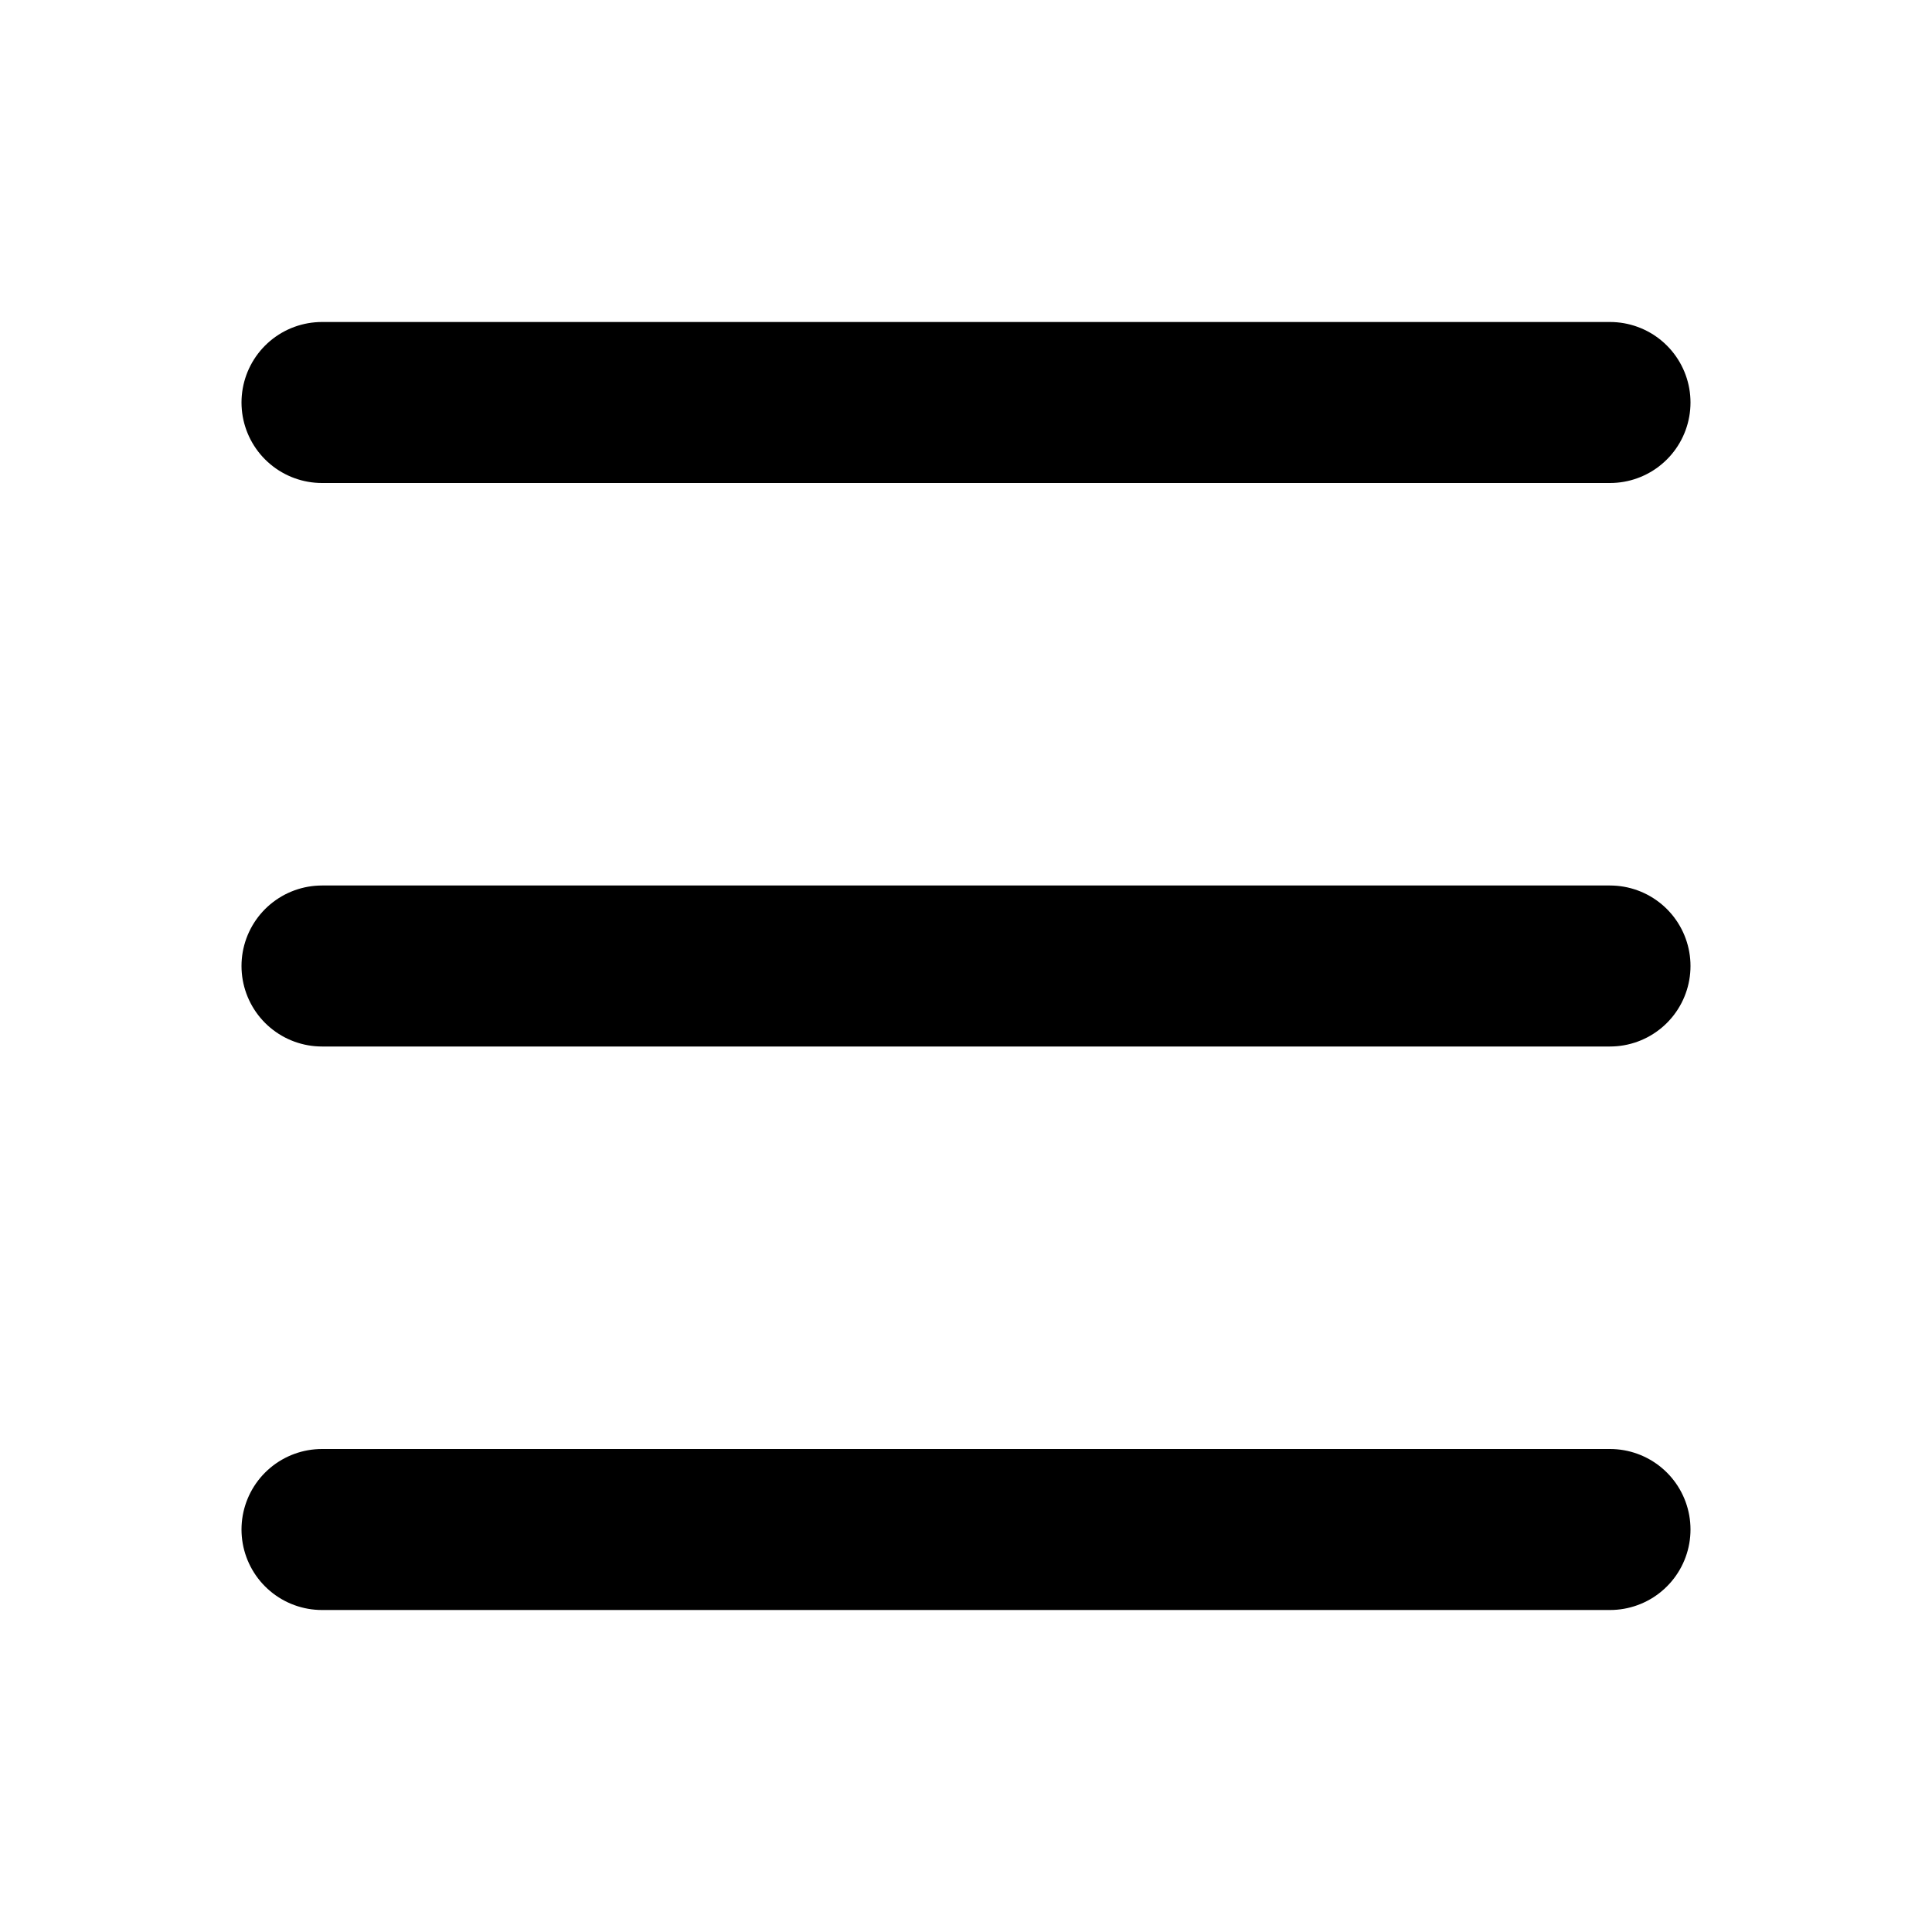
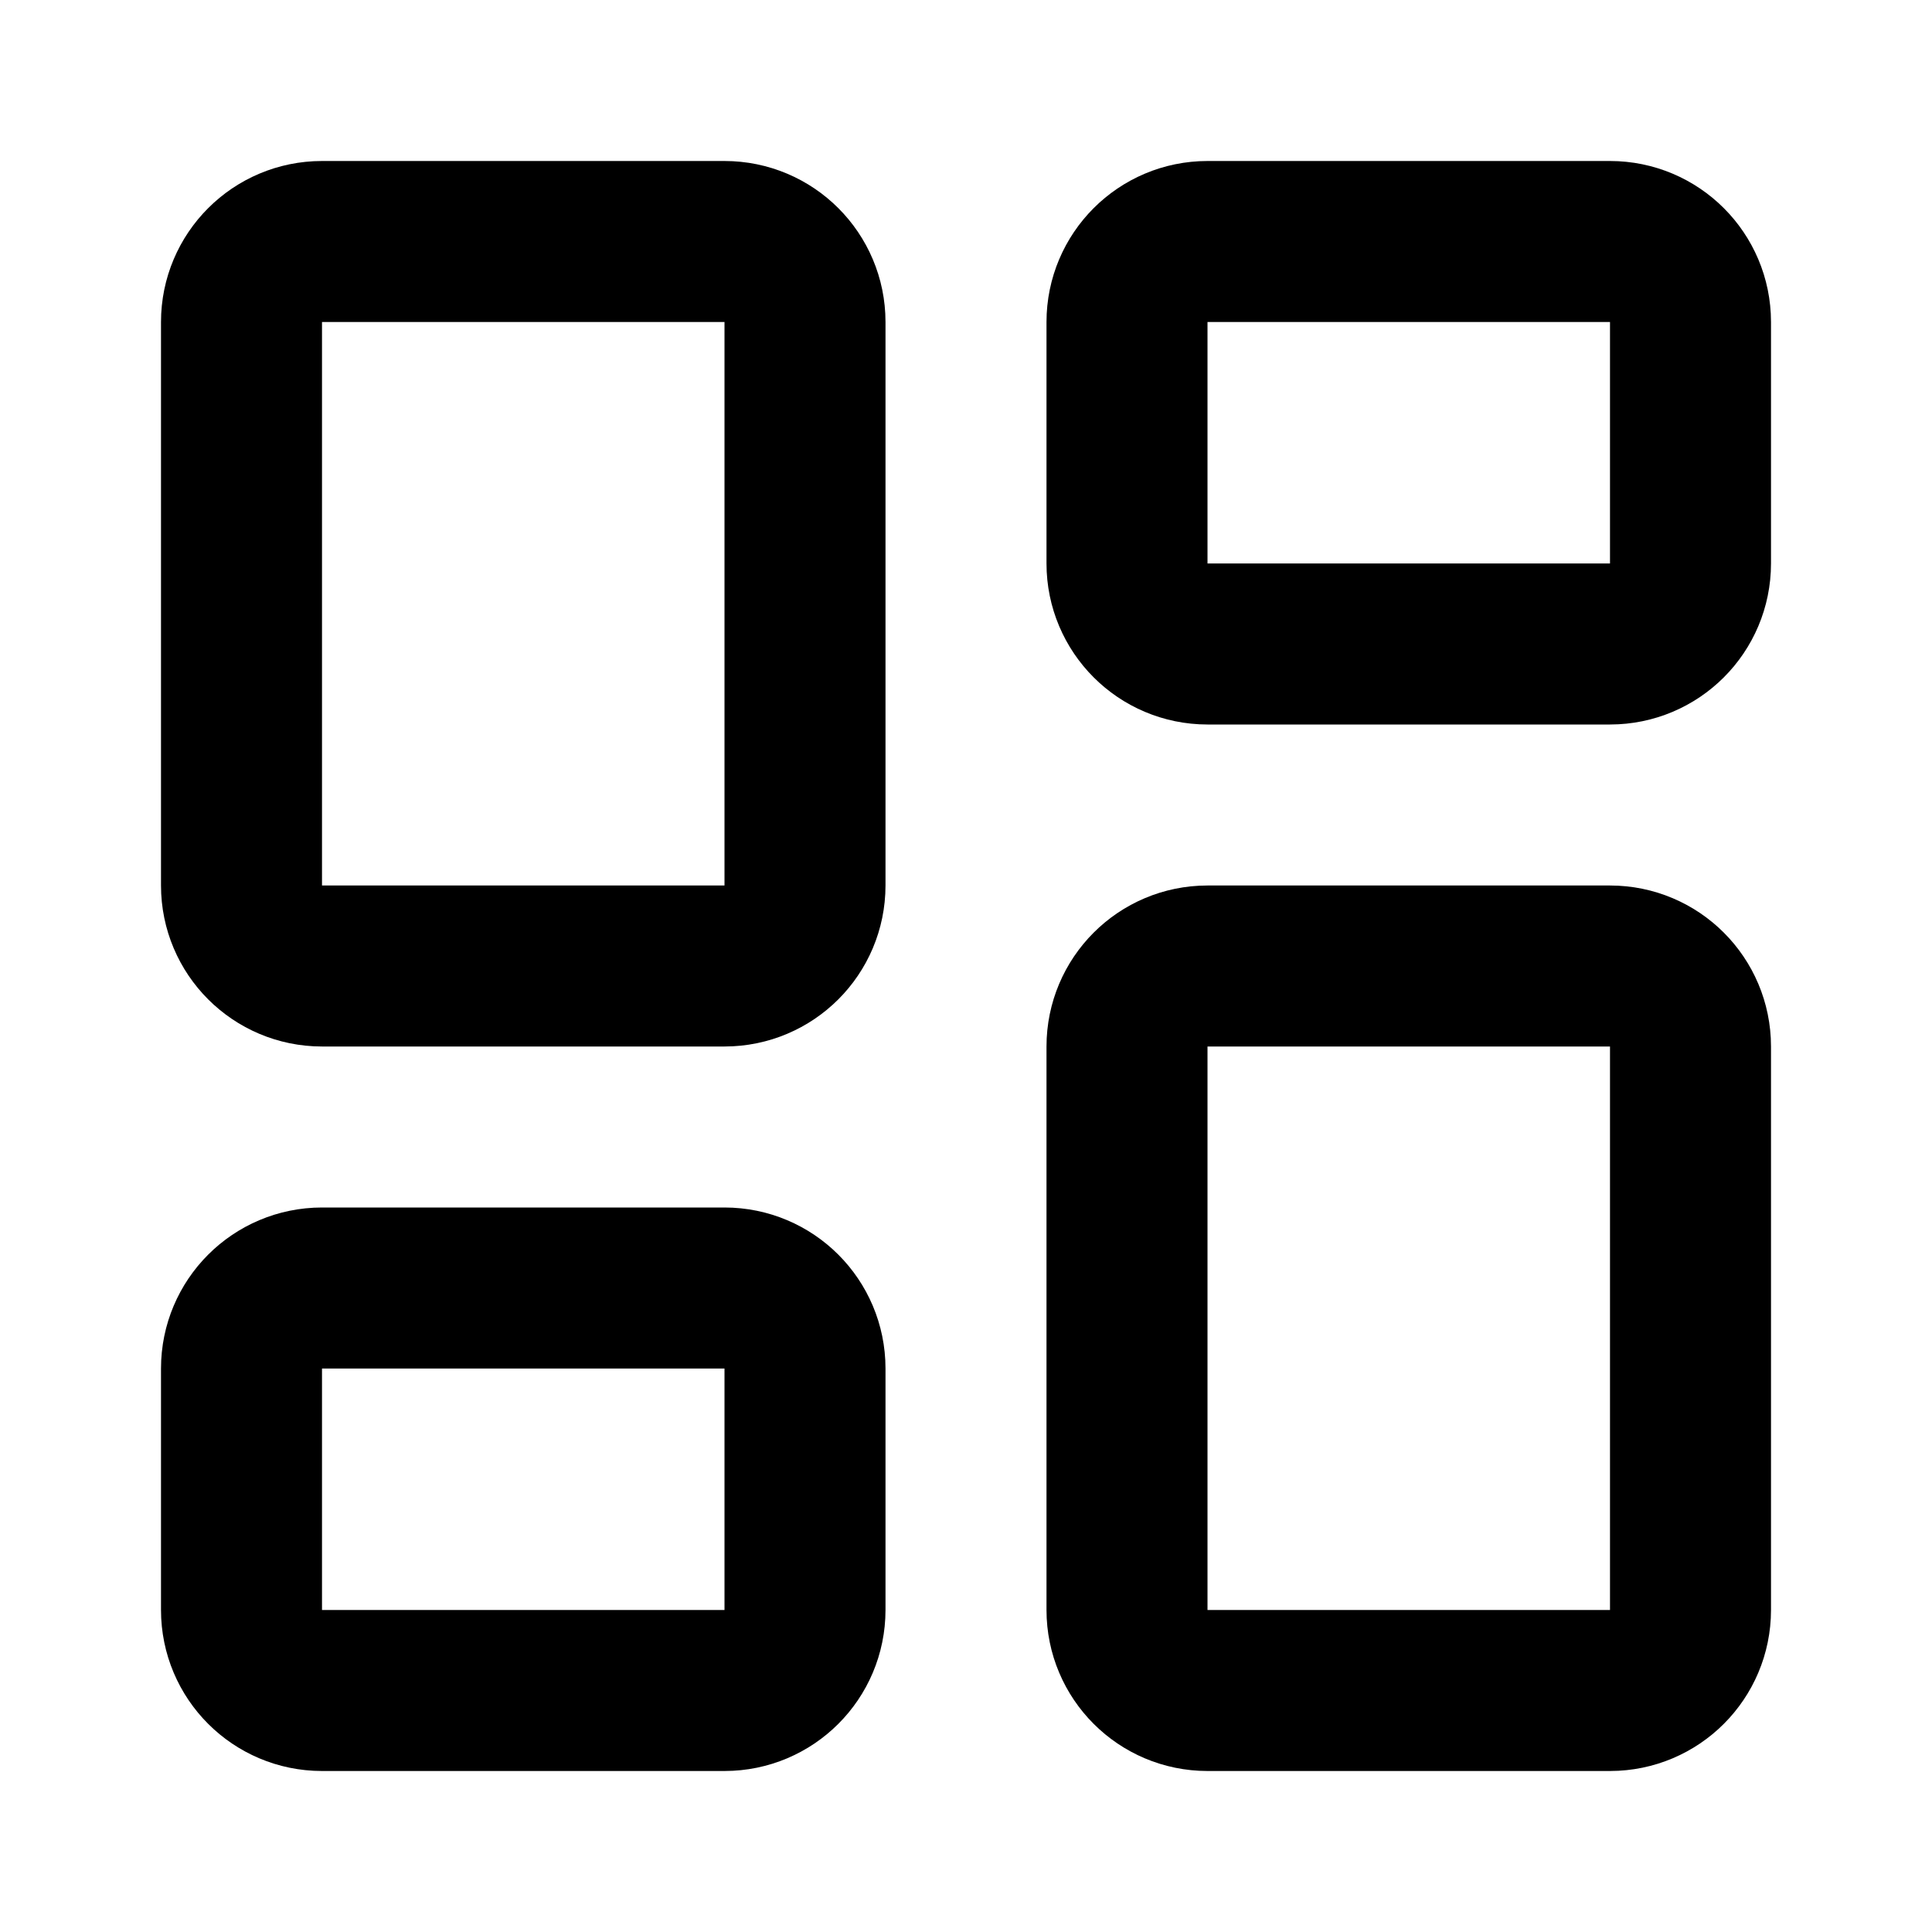
- <svg xmlns="http://www.w3.org/2000/svg" class="lucide lucide-menu" width="24" height="24" viewBox="0 0 24 24" fill="none" stroke="currentColor" stroke-width="2" stroke-linecap="round" stroke-linejoin="round">
-   <path d="M4 5h16" />
-   <path d="M4 12h16" />
-   <path d="M4 19h16" />
+ <svg xmlns="http://www.w3.org/2000/svg" class="lucide lucide-layout-dashboard" width="24" height="24" viewBox="0 0 24 24" fill="none" stroke="currentColor" stroke-width="2" stroke-linecap="round" stroke-linejoin="round">
+   <rect width="7" height="9" x="3" y="3" rx="1" />
+   <rect width="7" height="5" x="14" y="3" rx="1" />
+   <rect width="7" height="9" x="14" y="12" rx="1" />
+   <rect width="7" height="5" x="3" y="16" rx="1" />
</svg>
